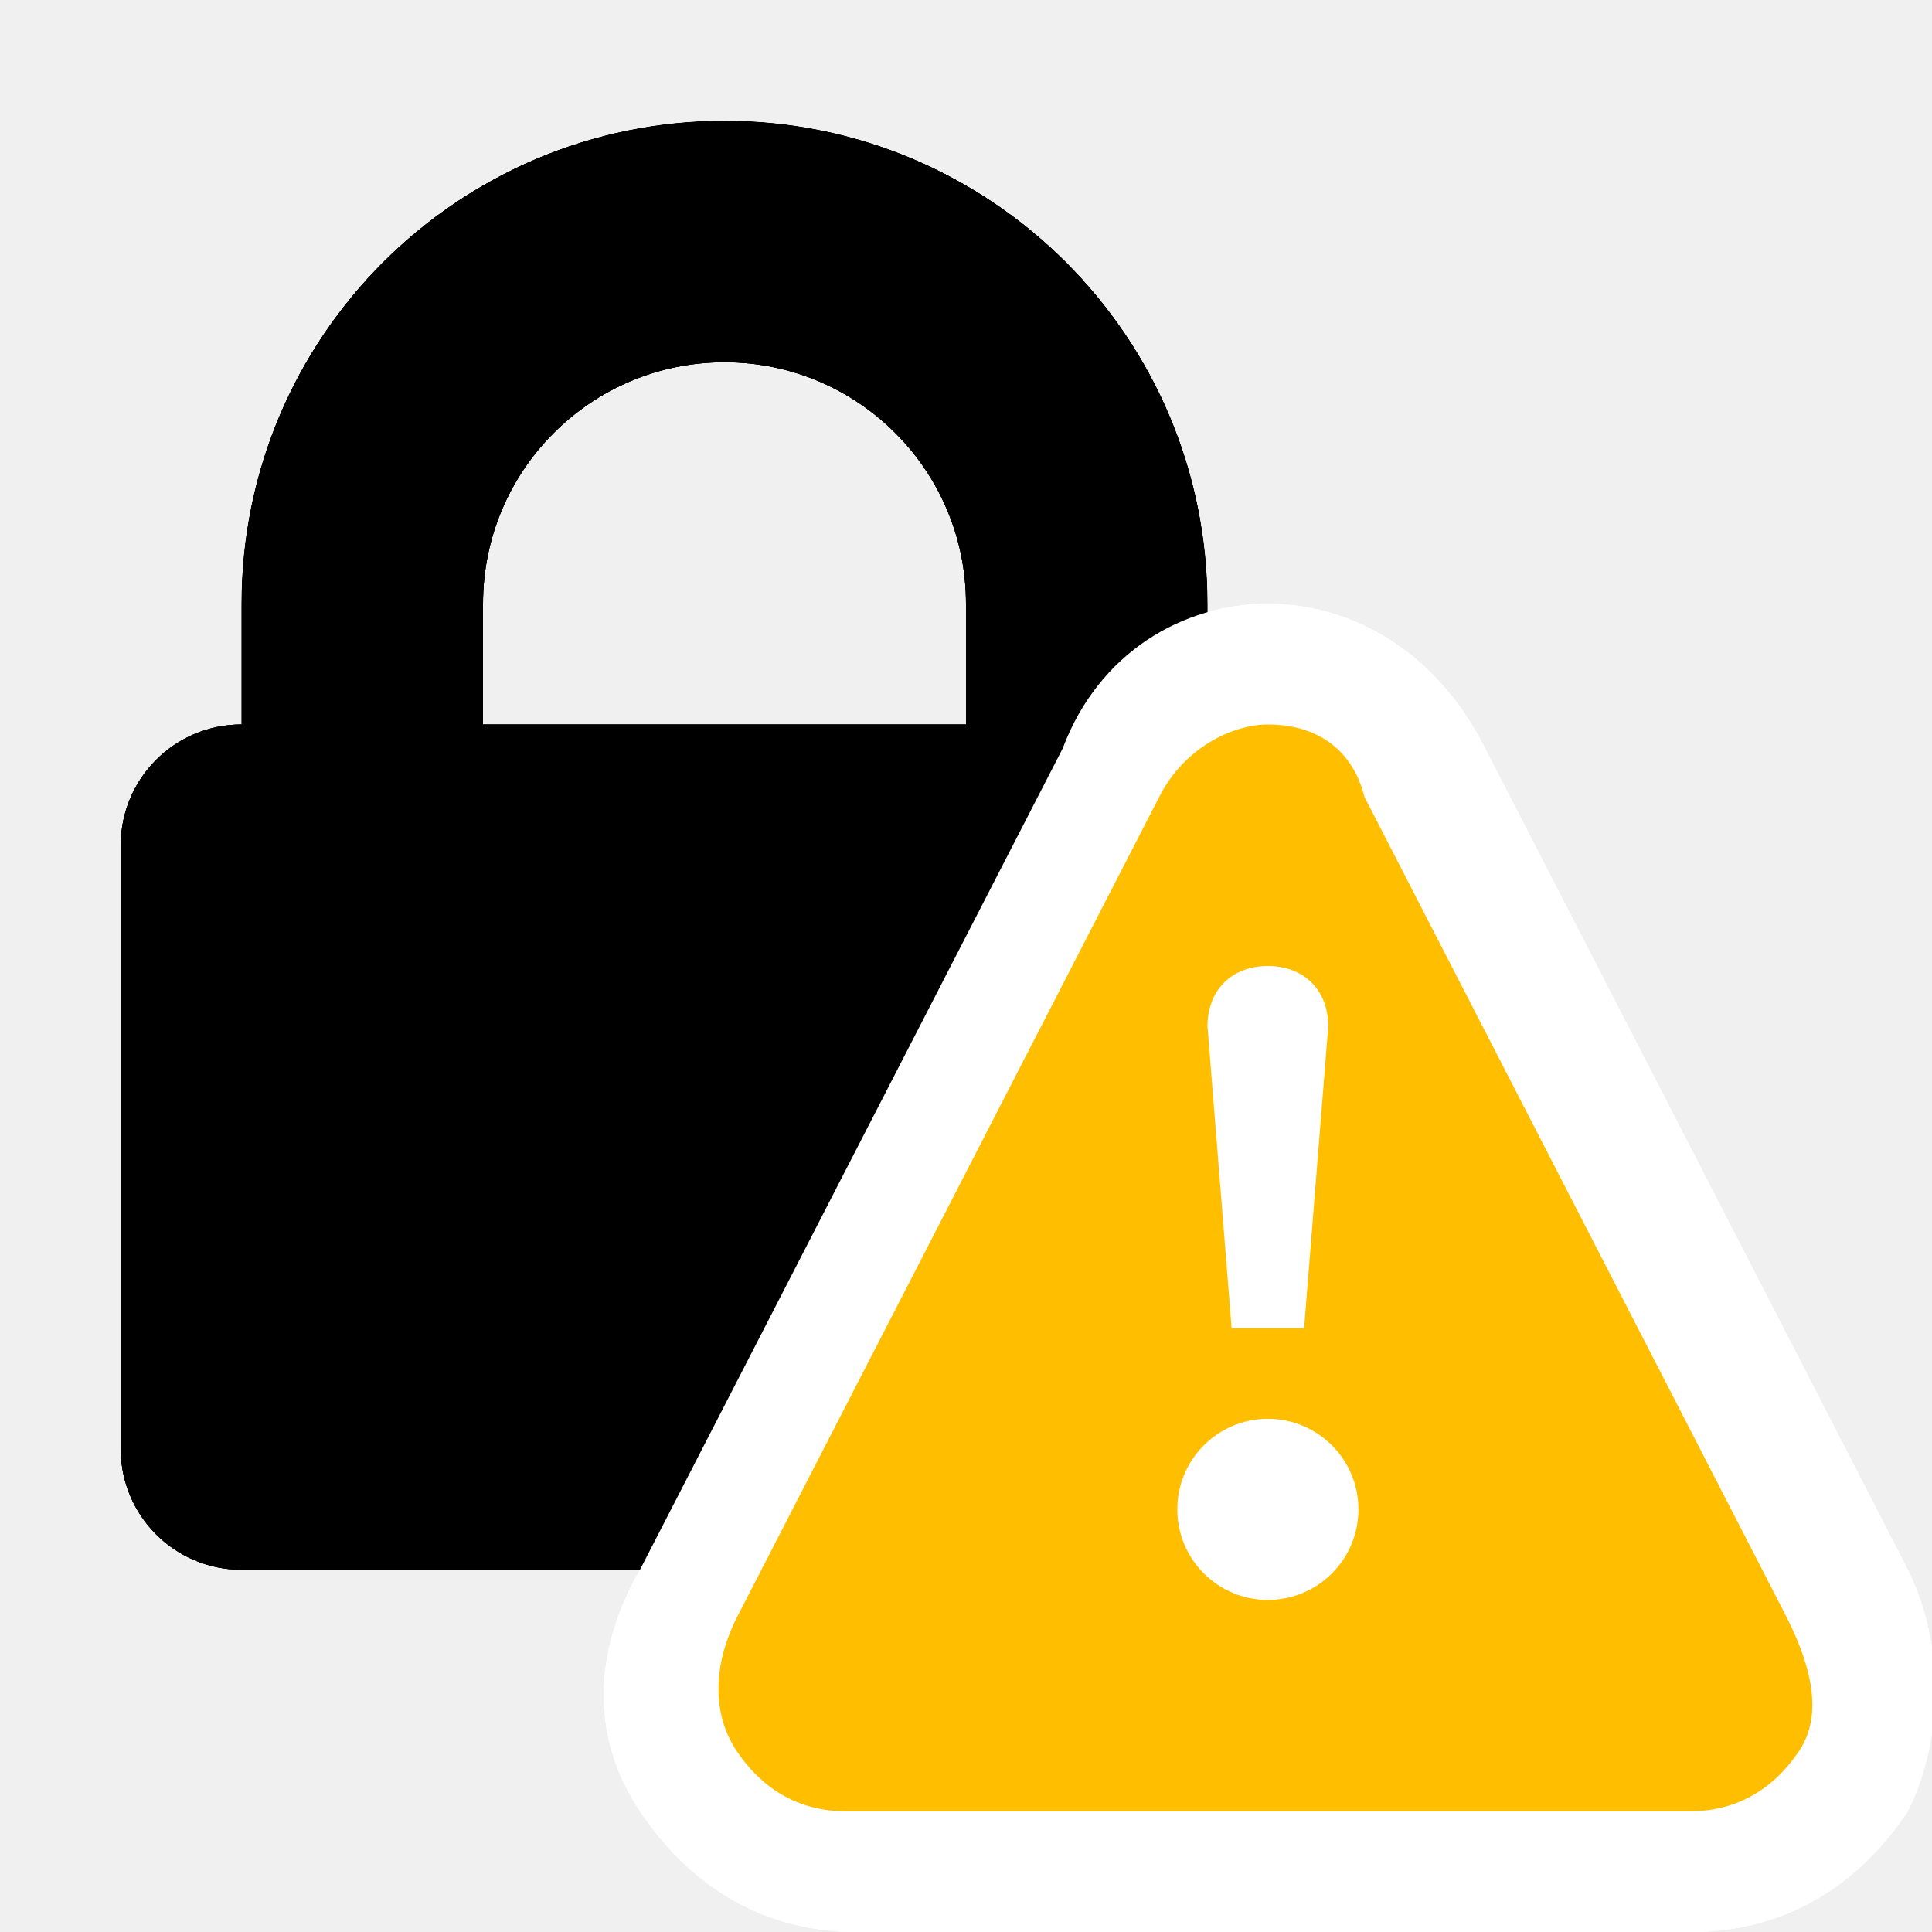
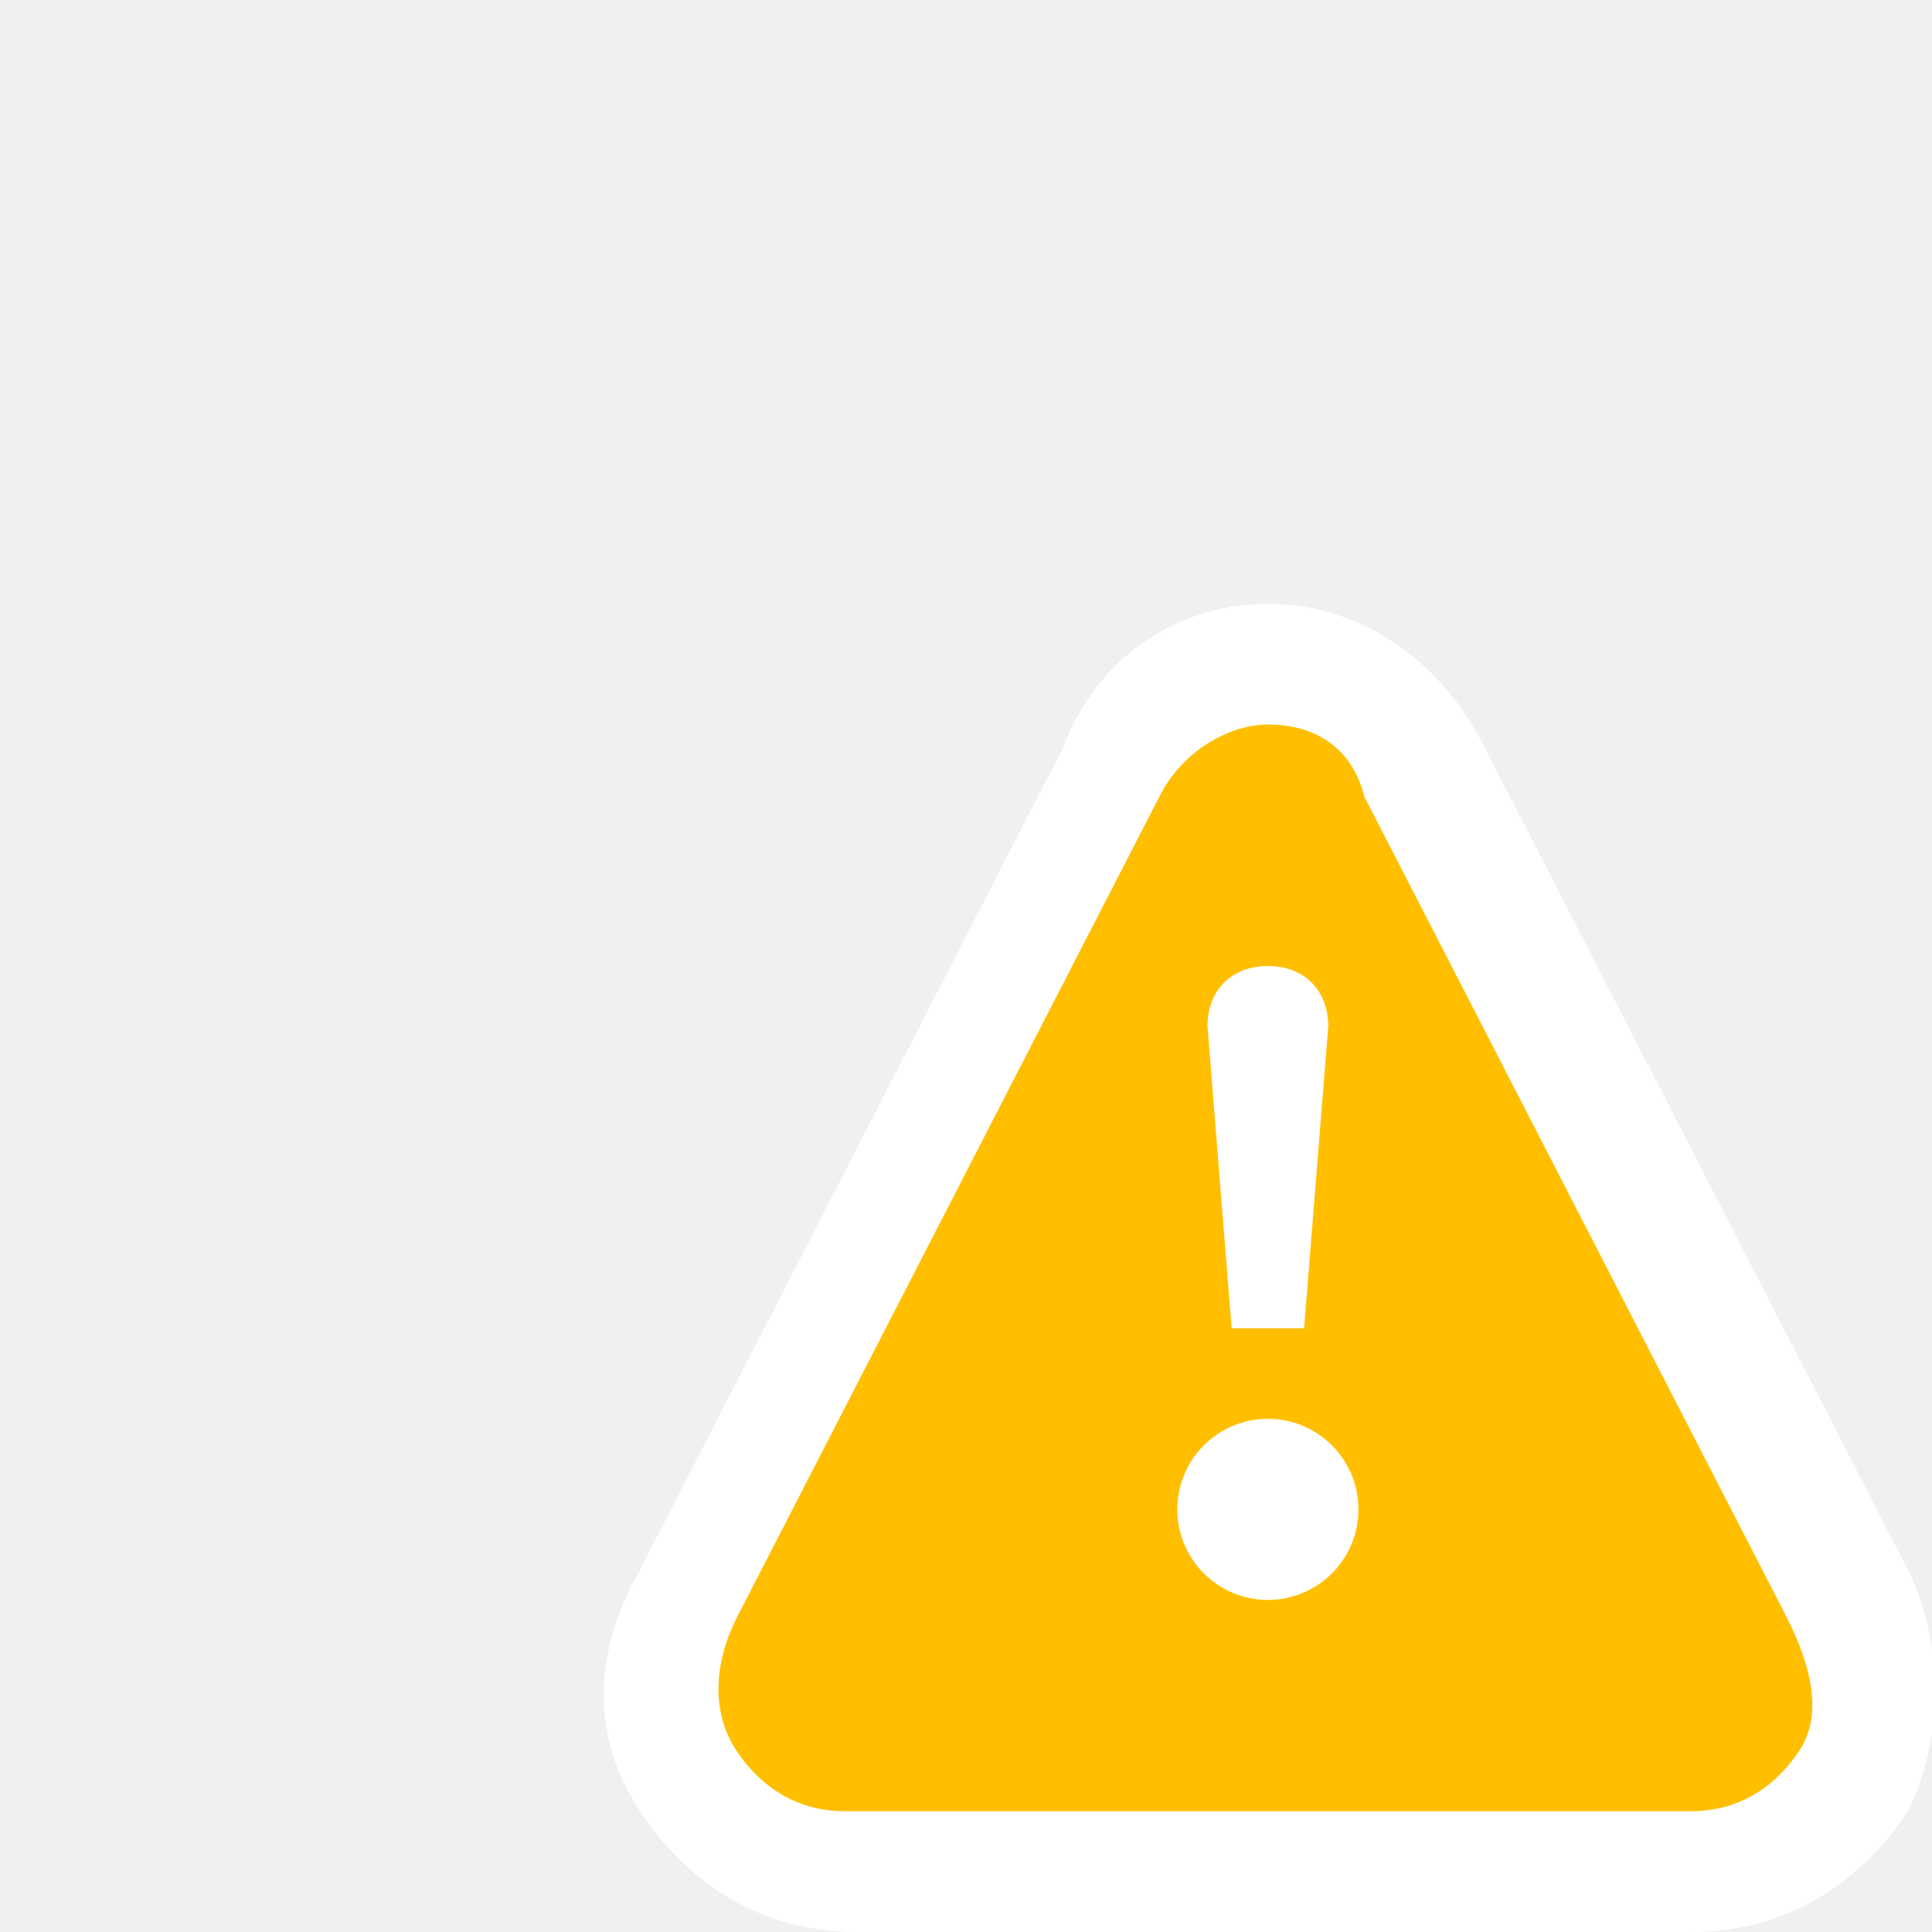
<svg xmlns="http://www.w3.org/2000/svg" xmlns:xlink="http://www.w3.org/1999/xlink" width="16" height="16" viewBox="0 0 16 16">
- #include ../icon-colors.inc.svg
-   <style>
-     svg &gt; g:not(:target) {
-       display: none;
-     }
-   </style>
  <defs>
    <rect id="shape-lock-clasp-outer" x="2" y="1" width="8" height="10" rx="4" ry="4" />
    <rect id="shape-lock-clasp-inner" x="4" y="3" width="4" height="6" rx="2" ry="2" />
    <rect id="shape-lock-base" x="1" y="6" width="10" height="7" rx="1" ry="1" />
    <mask id="mask-clasp-cutout">
      <rect width="16" height="16" fill="#000" />
      <use xlink:href="#shape-lock-clasp-outer" fill="#fff" />
      <use xlink:href="#shape-lock-clasp-inner" fill="#000" />
    </mask>
    <mask id="mask-lock">
      <use xlink:href="#shape-lock-clasp-outer" mask="url(#mask-clasp-cutout)" fill="#fff" />
      <use xlink:href="#shape-lock-base" fill="#fff" />
    </mask>
    <g id="warning-triangle">
      <path fill="#fff" d="M10.5,5C9.8,5,9.1,5.4,8.8,6.2l-3.5,6.8c-0.4,0.7-0.4,1.4,0,2c0.4,0.6,1,1,1.8,1H14c0.8,0,1.4-0.4,1.8-1 c0.3-0.6,0.3-1.4,0-2l-3.5-6.8C11.9,5.4,11.2,5,10.5,5L10.5,5z" />
      <path fill="#ffbf00" d="M14.8,13.4l-3.5-6.8C11.2,6.2,10.9,6,10.5,6c-0.3,0-0.7,0.2-0.9,0.6l-3.5,6.8c-0.2,0.4-0.2,0.8,0,1.1C6.3,14.8,6.6,15,7,15 H14c0.4,0,0.7-0.2,0.9-0.5C15.1,14.2,15,13.8,14.8,13.4z" />
      <path fill="#fff" d="M10,8.5C10,8.2,10.2,8,10.5,8S11,8.2,11,8.5L10.8,11h-0.6L10,8.5z" />
      <circle fill="#fff" cx="10.5" cy="12.5" r=".75" />
    </g>
  </defs>
-   <g id="icon">
-     <rect width="16" height="16" mask="url(#mask-lock)" class="fieldtext" />
-     <use xlink:href="#warning-triangle" />
-   </g>
-   <g id="icon-black">
-     <rect width="16" height="16" mask="url(#mask-lock)" class="black" />
-     <use xlink:href="#warning-triangle" />
-   </g>
-   <g id="icon-white">
-     <rect width="16" height="16" mask="url(#mask-lock)" class="white" />
-     <use xlink:href="#warning-triangle" />
-   </g>
+   <rect fill="context-fill" width="16" height="16" mask="url(#mask-lock)" />
+   <use xlink:href="#warning-triangle" />
</svg>
